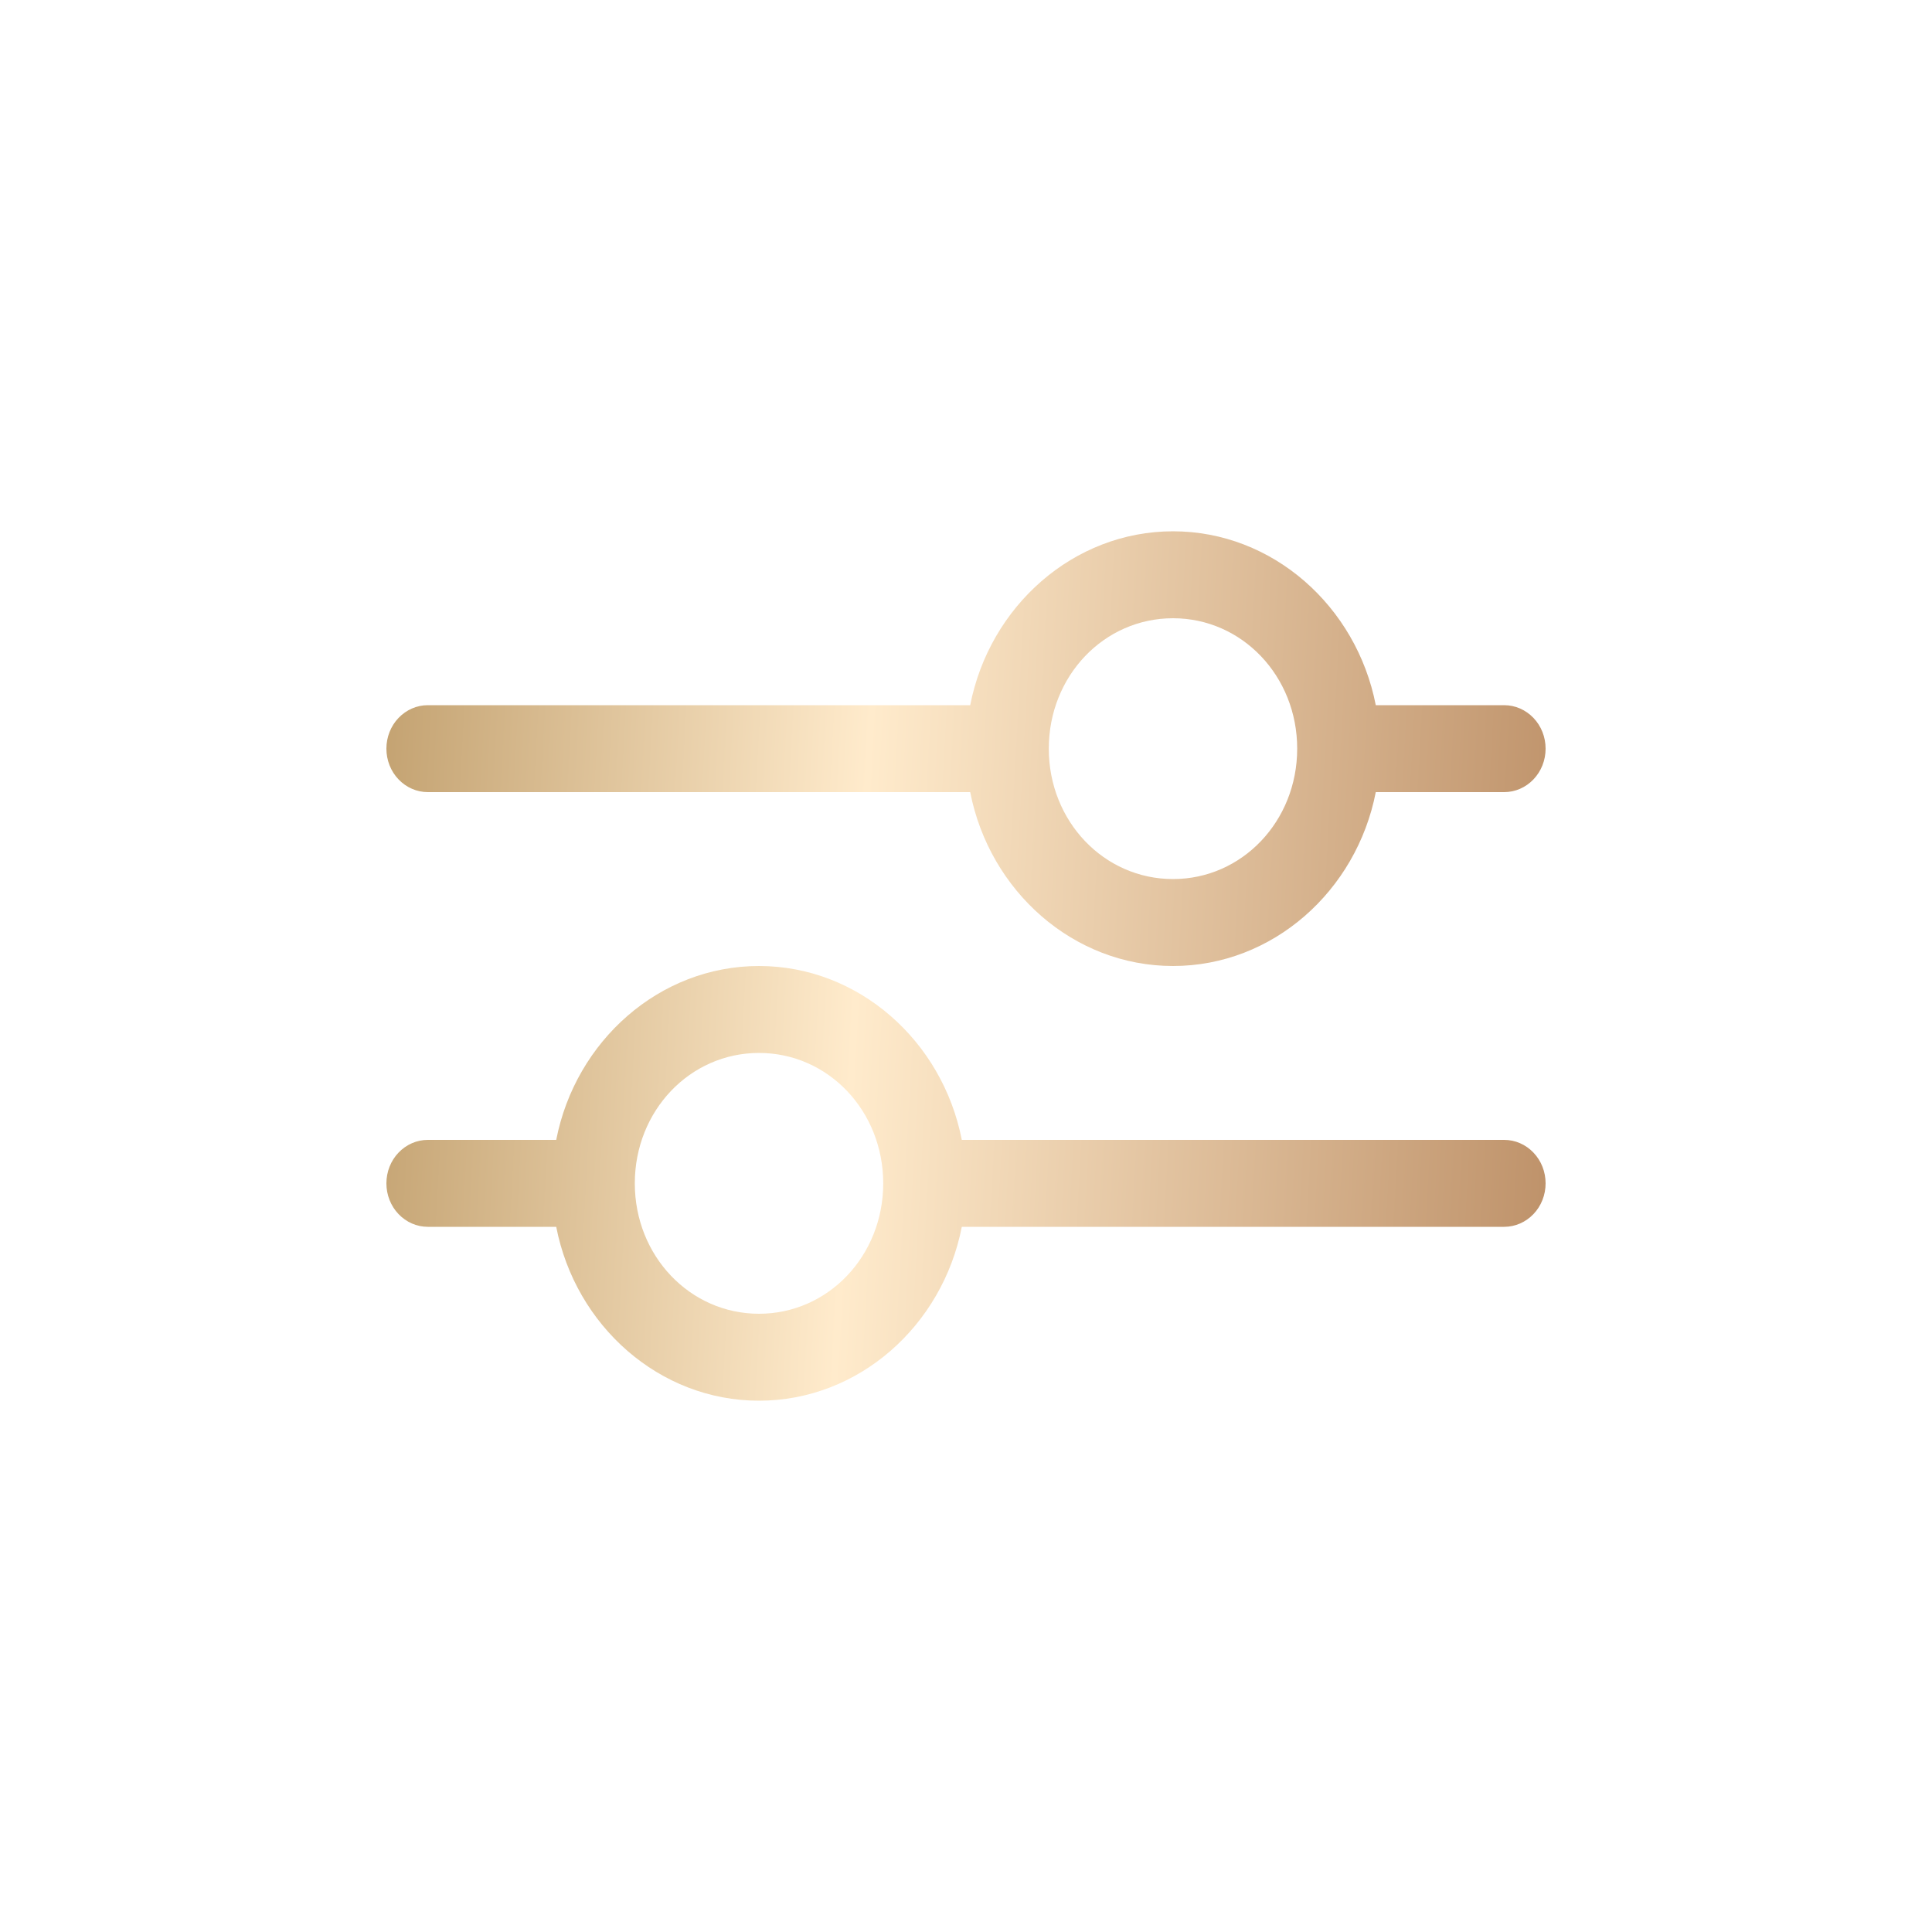
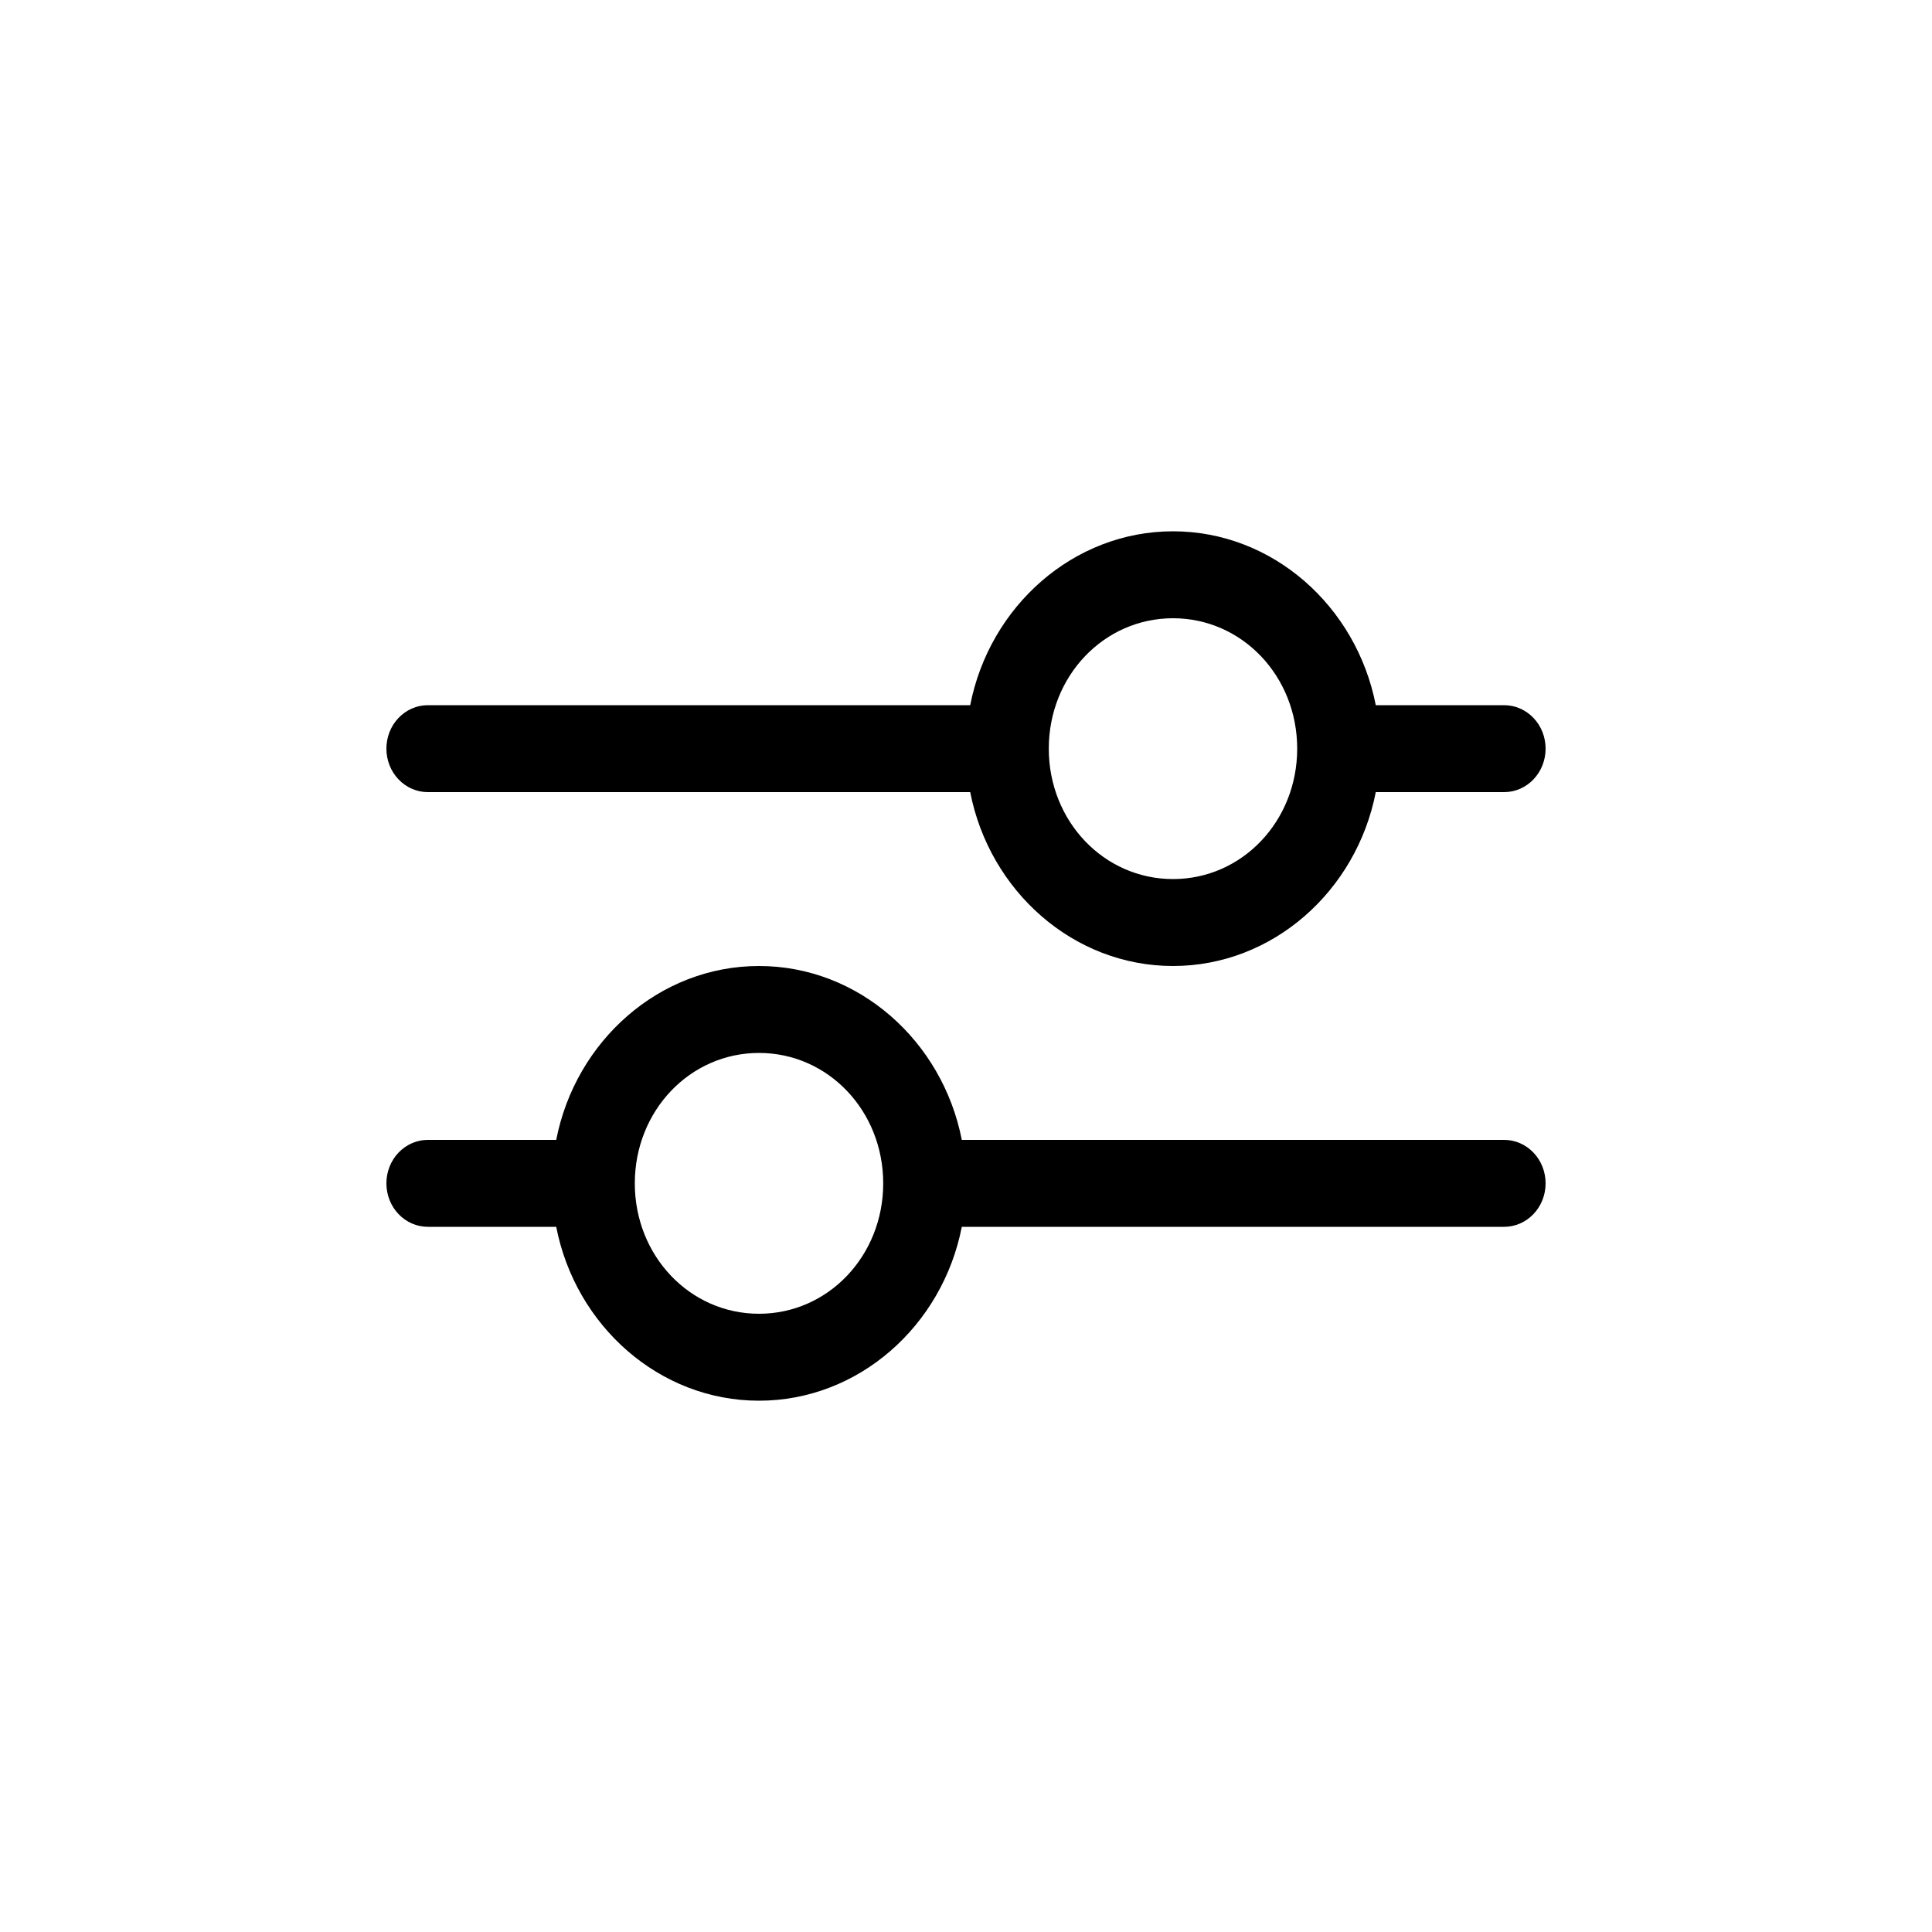
<svg xmlns="http://www.w3.org/2000/svg" width="40" height="40" viewBox="0 0 40 40" fill="none">
-   <path fill-rule="evenodd" clip-rule="evenodd" d="M24.286 11C22.223 11 20.487 12.553 20.087 14.6H8.857C8.63 14.6 8.412 14.695 8.251 14.864C8.09 15.032 8 15.261 8 15.5C8 15.739 8.09 15.968 8.251 16.136C8.412 16.305 8.63 16.4 8.857 16.4H20.087C20.487 18.448 22.222 20 24.286 20C26.35 20 28.085 18.448 28.484 16.4H31.143C31.37 16.4 31.588 16.305 31.749 16.136C31.91 15.968 32 15.739 32 15.5C32 15.261 31.91 15.032 31.749 14.864C31.588 14.695 31.37 14.6 31.143 14.6H28.484C28.085 12.553 26.35 11 24.286 11ZM24.286 12.8C25.716 12.8 26.857 13.998 26.857 15.5C26.857 17.002 25.716 18.2 24.286 18.2C22.855 18.2 21.714 17.002 21.714 15.5C21.714 13.998 22.855 12.8 24.286 12.8ZM15.714 20C13.651 20 11.915 21.553 11.516 23.6H8.857C8.63 23.6 8.412 23.695 8.251 23.864C8.09 24.032 8 24.261 8 24.5C8 24.739 8.09 24.968 8.251 25.136C8.412 25.305 8.63 25.4 8.857 25.4H11.516C11.915 27.448 13.65 29 15.714 29C17.778 29 19.513 27.448 19.913 25.4H31.143C31.37 25.4 31.588 25.305 31.749 25.136C31.91 24.968 32 24.739 32 24.5C32 24.261 31.91 24.032 31.749 23.864C31.588 23.695 31.37 23.6 31.143 23.6H19.913C19.513 21.553 17.778 20 15.714 20ZM15.714 21.8C17.145 21.8 18.286 22.998 18.286 24.5C18.286 26.002 17.145 27.2 15.714 27.2C14.284 27.2 13.143 26.002 13.143 24.5C13.143 22.998 14.284 21.8 15.714 21.8Z" fill="url(#paint0_linear_45_4274)" />
+   <path fill-rule="evenodd" clip-rule="evenodd" d="M24.286 11C22.223 11 20.487 12.553 20.087 14.6H8.857C8.63 14.6 8.412 14.695 8.251 14.864C8.09 15.032 8 15.261 8 15.5C8 15.739 8.09 15.968 8.251 16.136C8.412 16.305 8.63 16.4 8.857 16.4H20.087C20.487 18.448 22.222 20 24.286 20C26.35 20 28.085 18.448 28.484 16.4H31.143C31.37 16.4 31.588 16.305 31.749 16.136C31.91 15.968 32 15.739 32 15.5C32 15.261 31.91 15.032 31.749 14.864C31.588 14.695 31.37 14.6 31.143 14.6H28.484C28.085 12.553 26.35 11 24.286 11ZM24.286 12.8C25.716 12.8 26.857 13.998 26.857 15.5C26.857 17.002 25.716 18.2 24.286 18.2C22.855 18.2 21.714 17.002 21.714 15.5C21.714 13.998 22.855 12.8 24.286 12.8ZM15.714 20C13.651 20 11.915 21.553 11.516 23.6H8.857C8.63 23.6 8.412 23.695 8.251 23.864C8.09 24.032 8 24.261 8 24.5C8 24.739 8.09 24.968 8.251 25.136C8.412 25.305 8.63 25.4 8.857 25.4H11.516C11.915 27.448 13.65 29 15.714 29C17.778 29 19.513 27.448 19.913 25.4H31.143C31.37 25.4 31.588 25.305 31.749 25.136C31.91 24.968 32 24.739 32 24.5C32 24.261 31.91 24.032 31.749 23.864C31.588 23.695 31.37 23.6 31.143 23.6H19.913C19.513 21.553 17.778 20 15.714 20ZM15.714 21.8C17.145 21.8 18.286 22.998 18.286 24.5C18.286 26.002 17.145 27.2 15.714 27.2C14.284 27.2 13.143 26.002 13.143 24.5C13.143 22.998 14.284 21.8 15.714 21.8Z" fill="currentColor" />
  <defs>
    <linearGradient id="paint0_linear_45_4274" x1="7.357" y1="13.839" x2="32.46" y2="15.23" gradientUnits="userSpaceOnUse">
      <stop stop-color="#C09E6C" />
      <stop offset="0.426" stop-color="#FFEBCC" />
      <stop offset="1" stop-color="#BF936B" />
    </linearGradient>
  </defs>
</svg>
